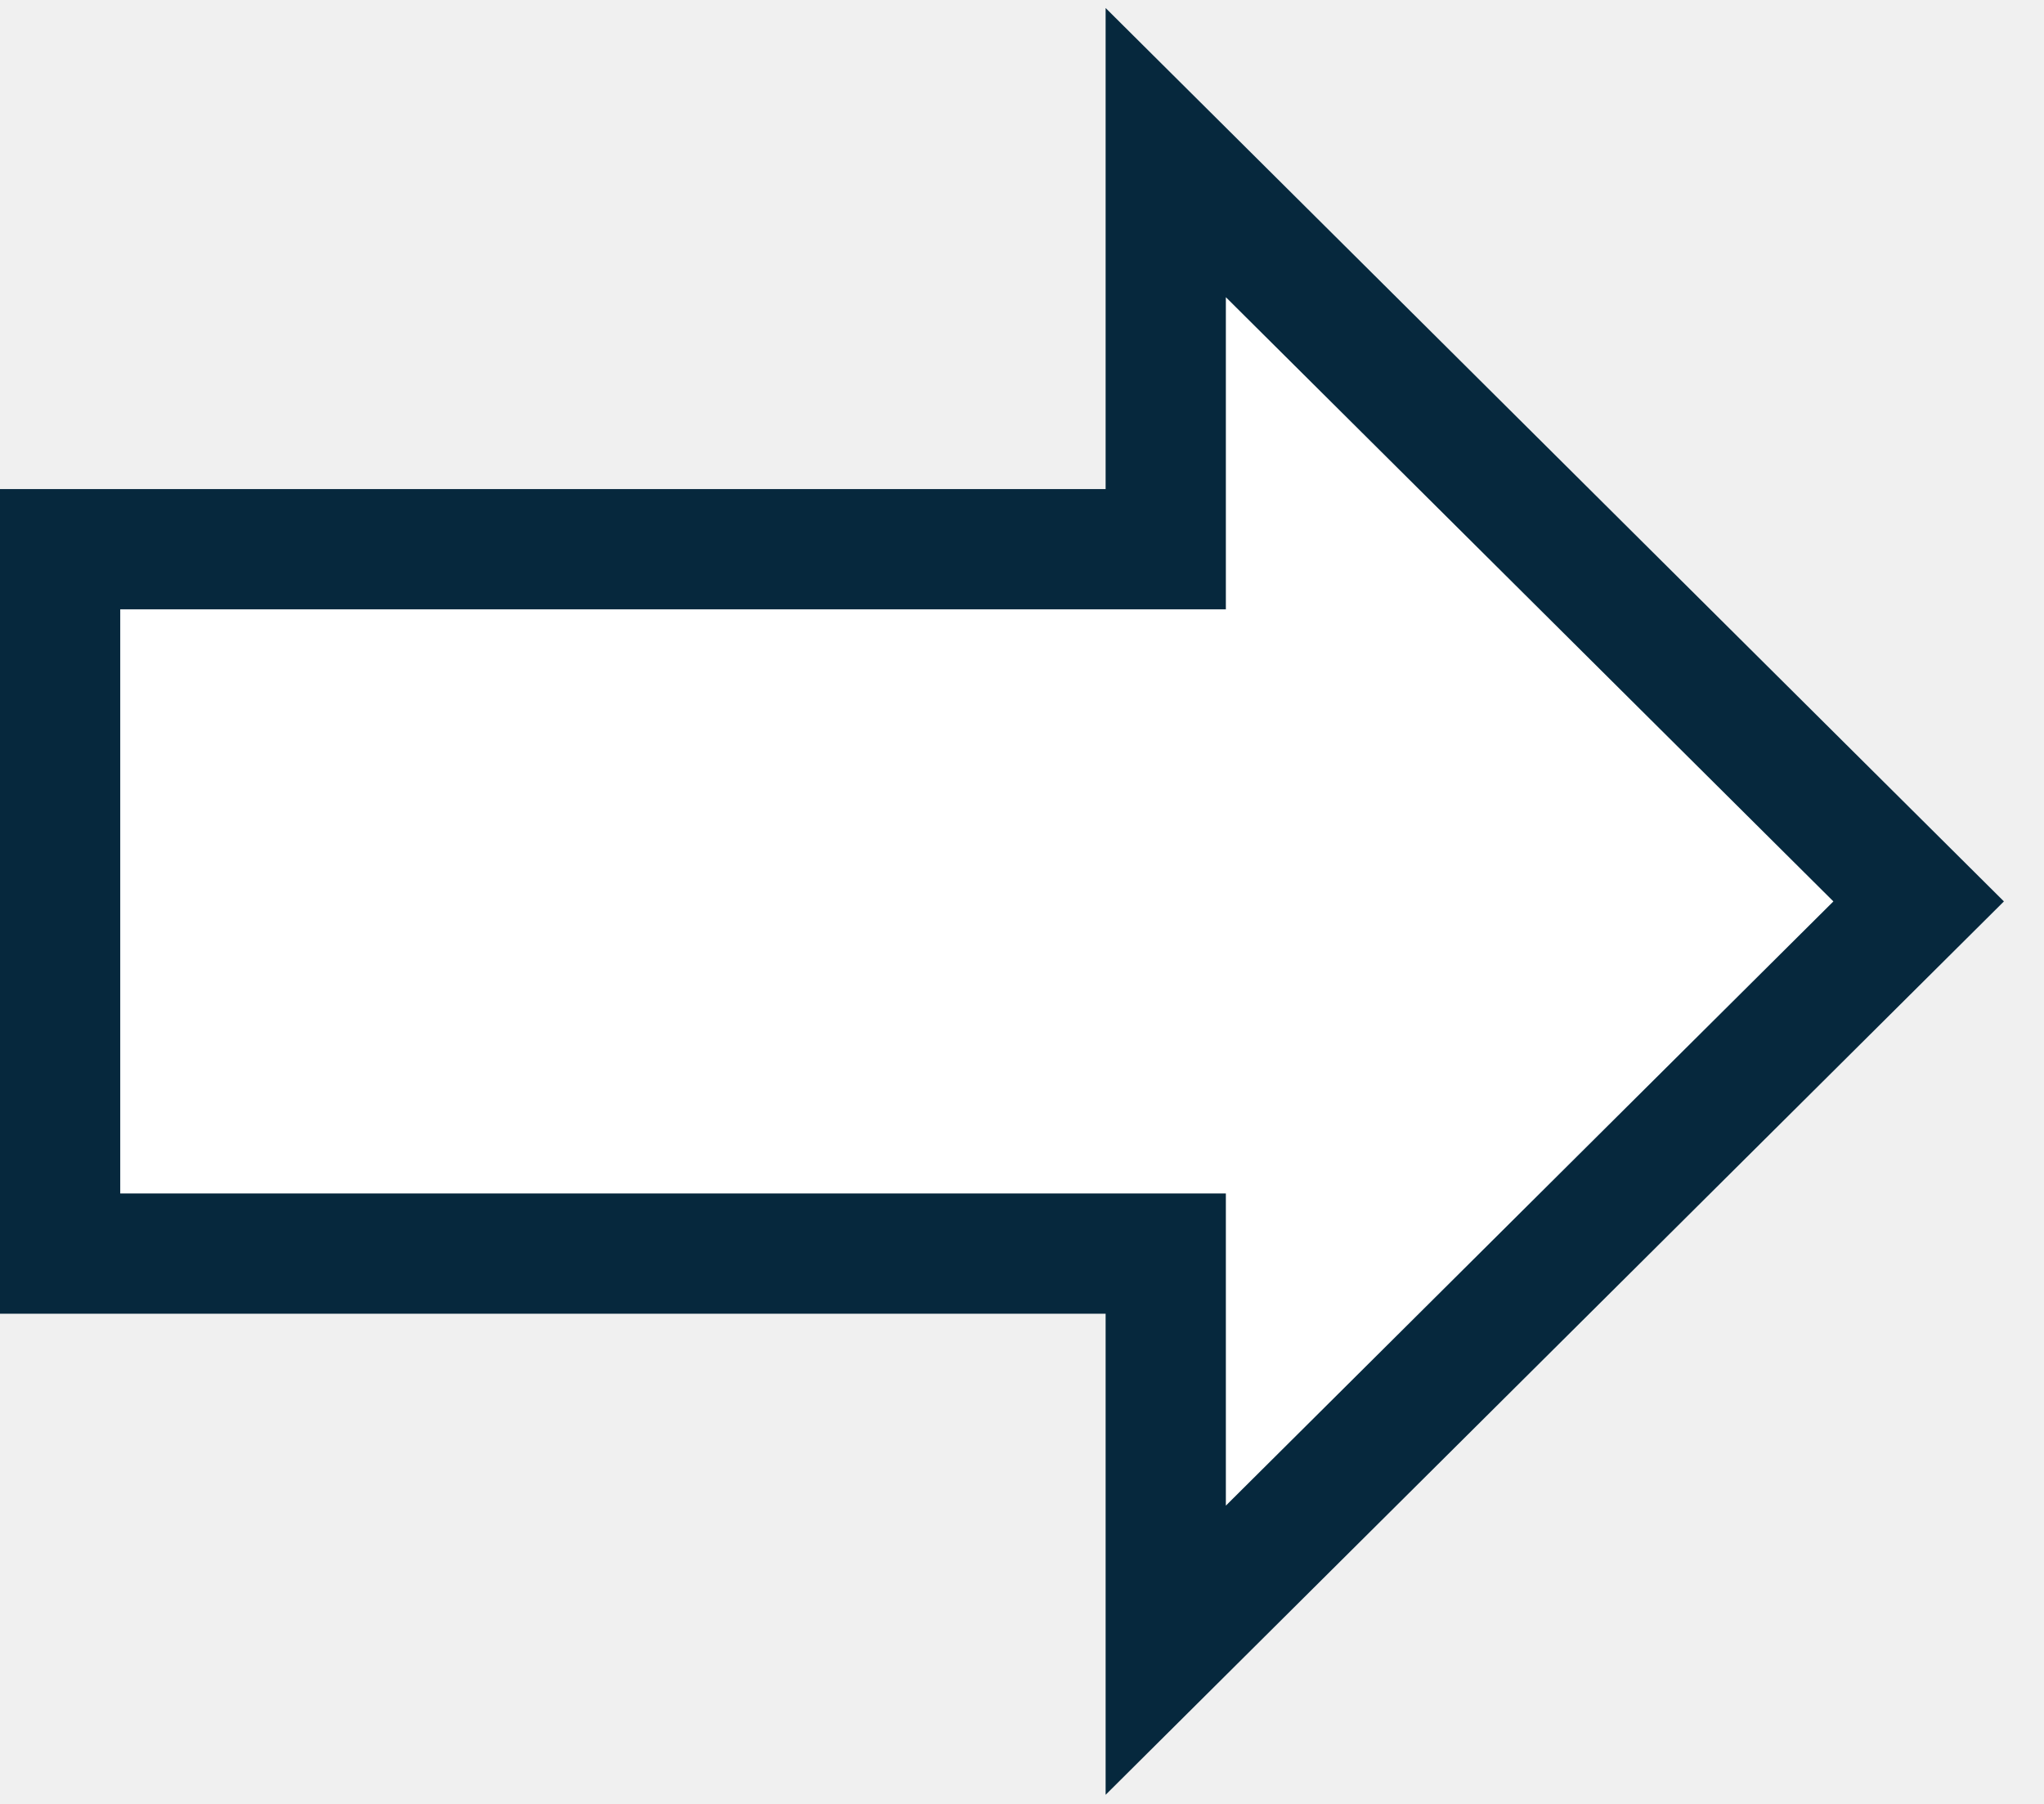
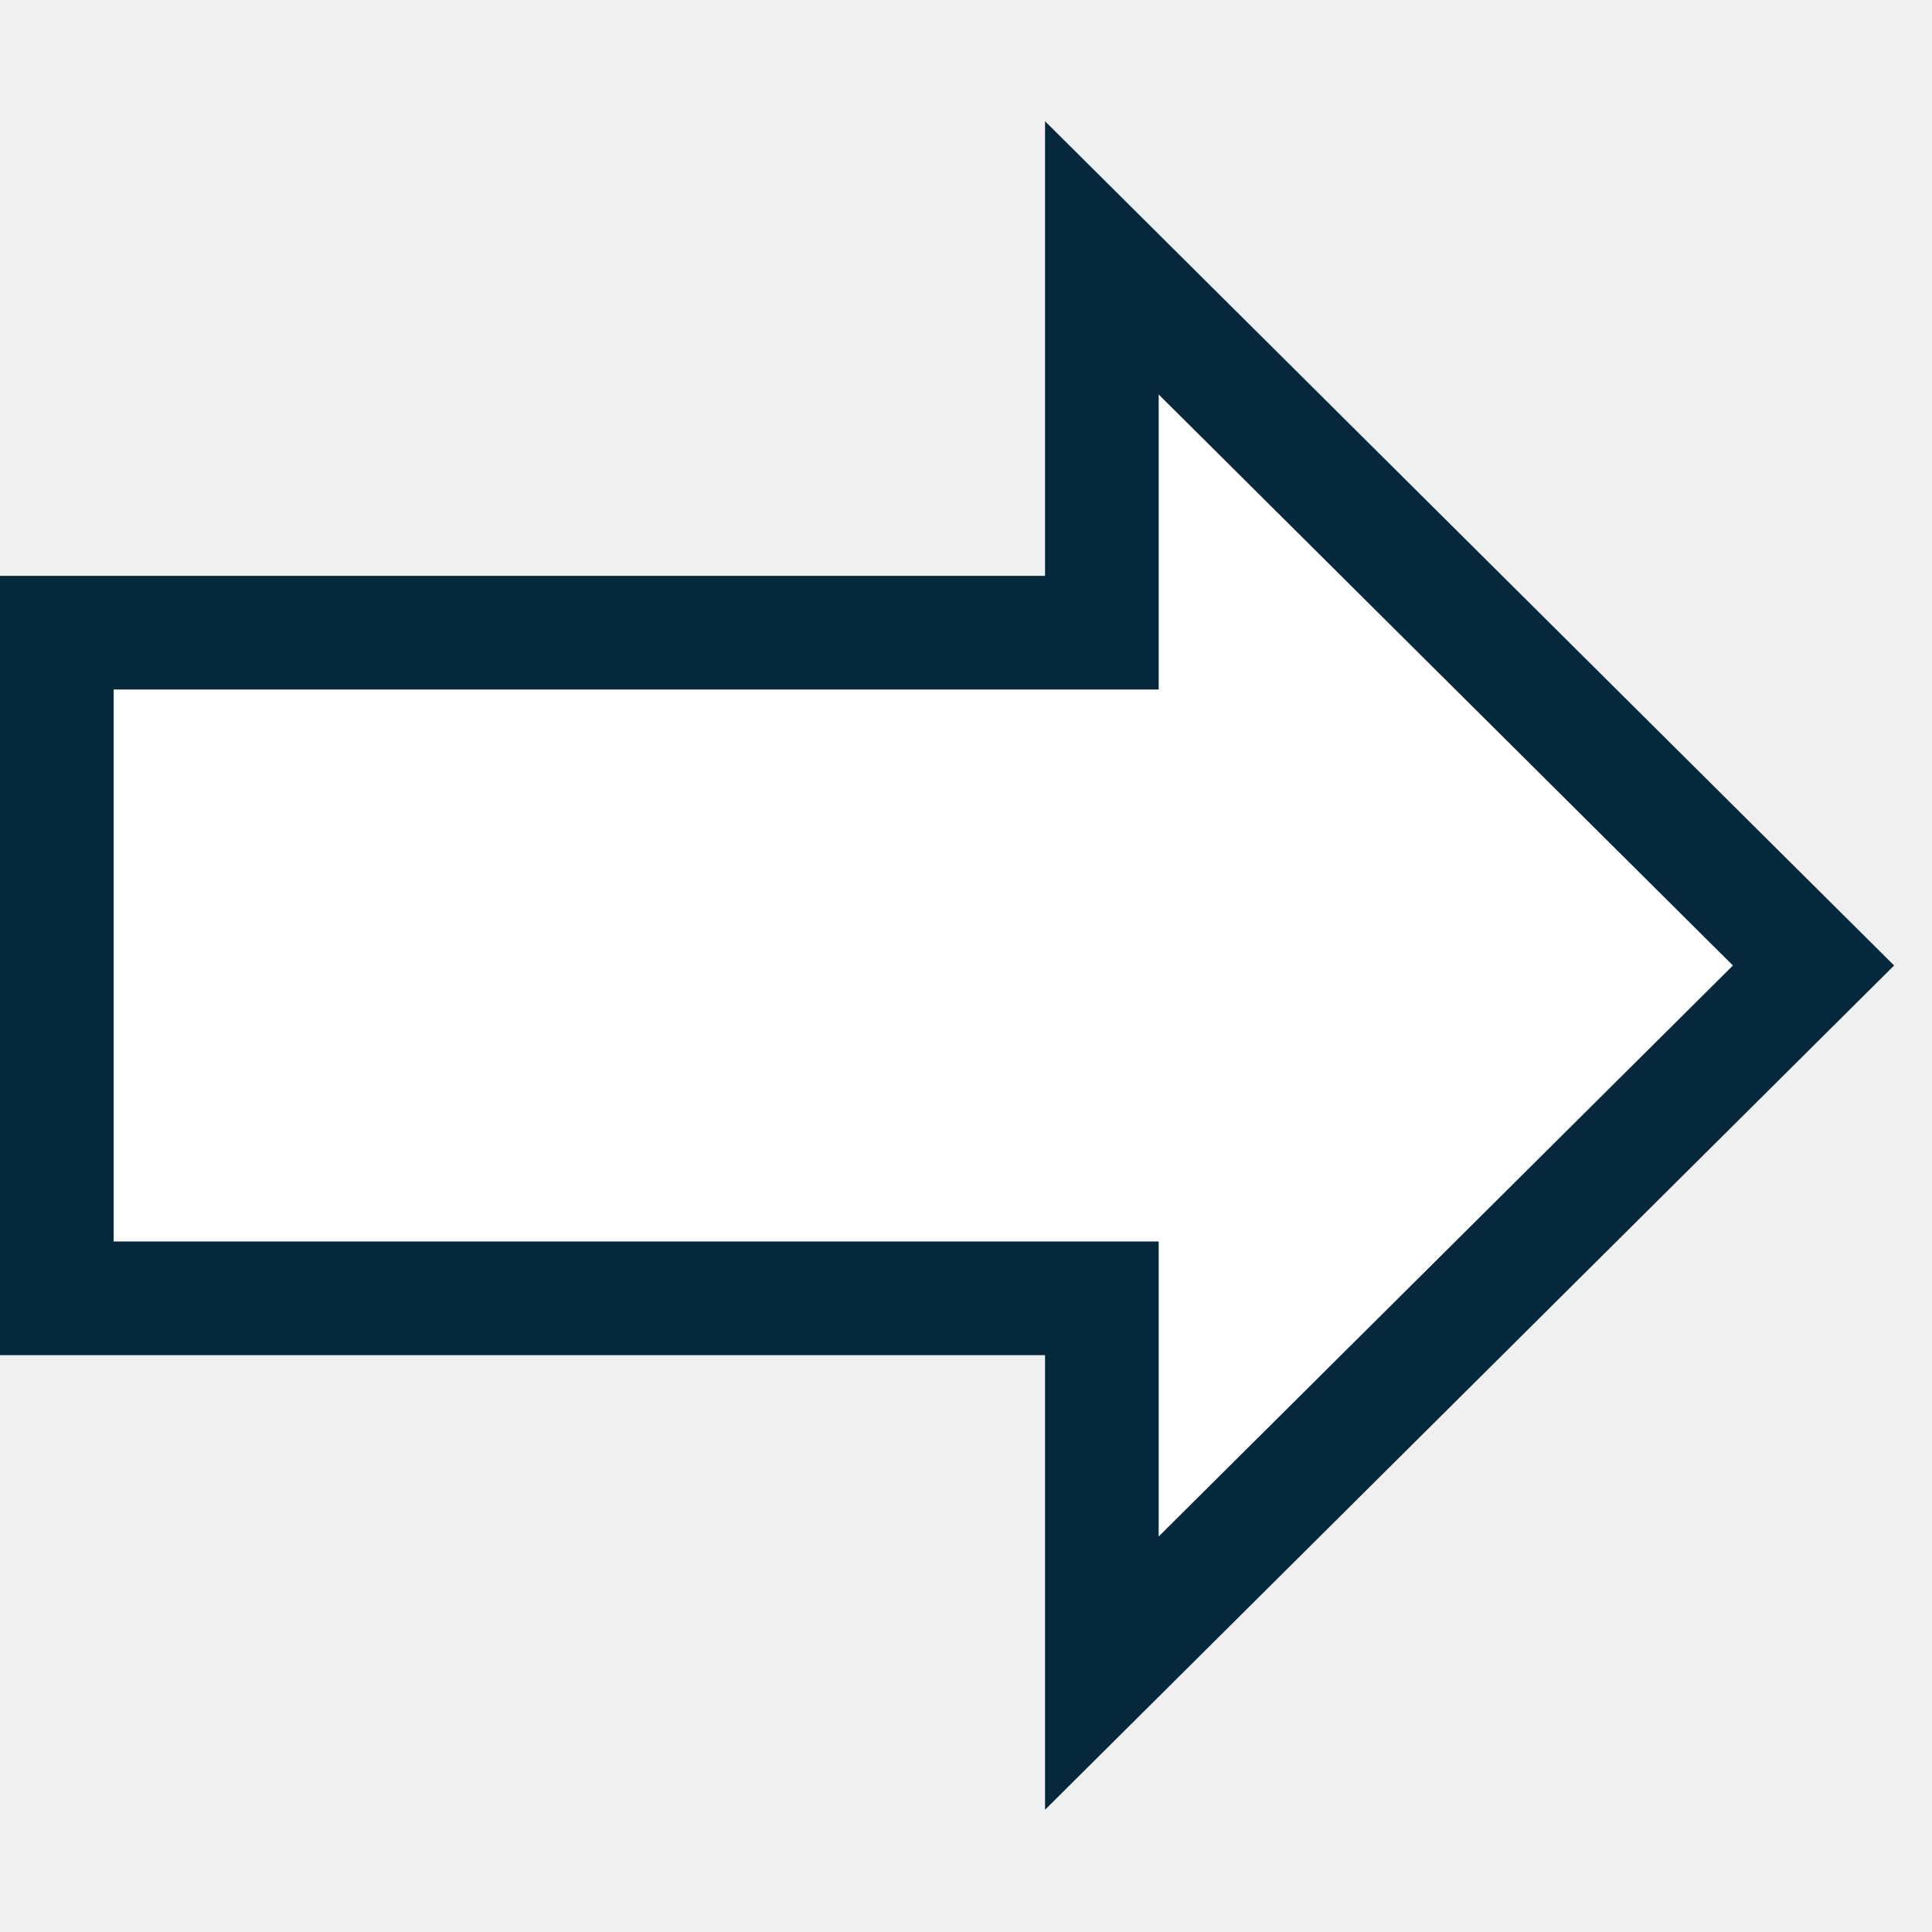
- <svg xmlns="http://www.w3.org/2000/svg" width="34" height="30" viewBox="0 0 34 30" fill="none">
+ <svg xmlns="http://www.w3.org/2000/svg" width="40" height="40" viewBox="0 0 34 30" fill="none">
  <path d="M19.391 2.538L31.915 14.991L19.391 27.444L19.391 21.848L19.391 20.848L18.391 20.848L1 20.848L1 9.134L18.391 9.134L19.391 9.134L19.391 8.134L19.391 2.538Z" fill="white" stroke="#06283D" stroke-width="2" />
</svg>
